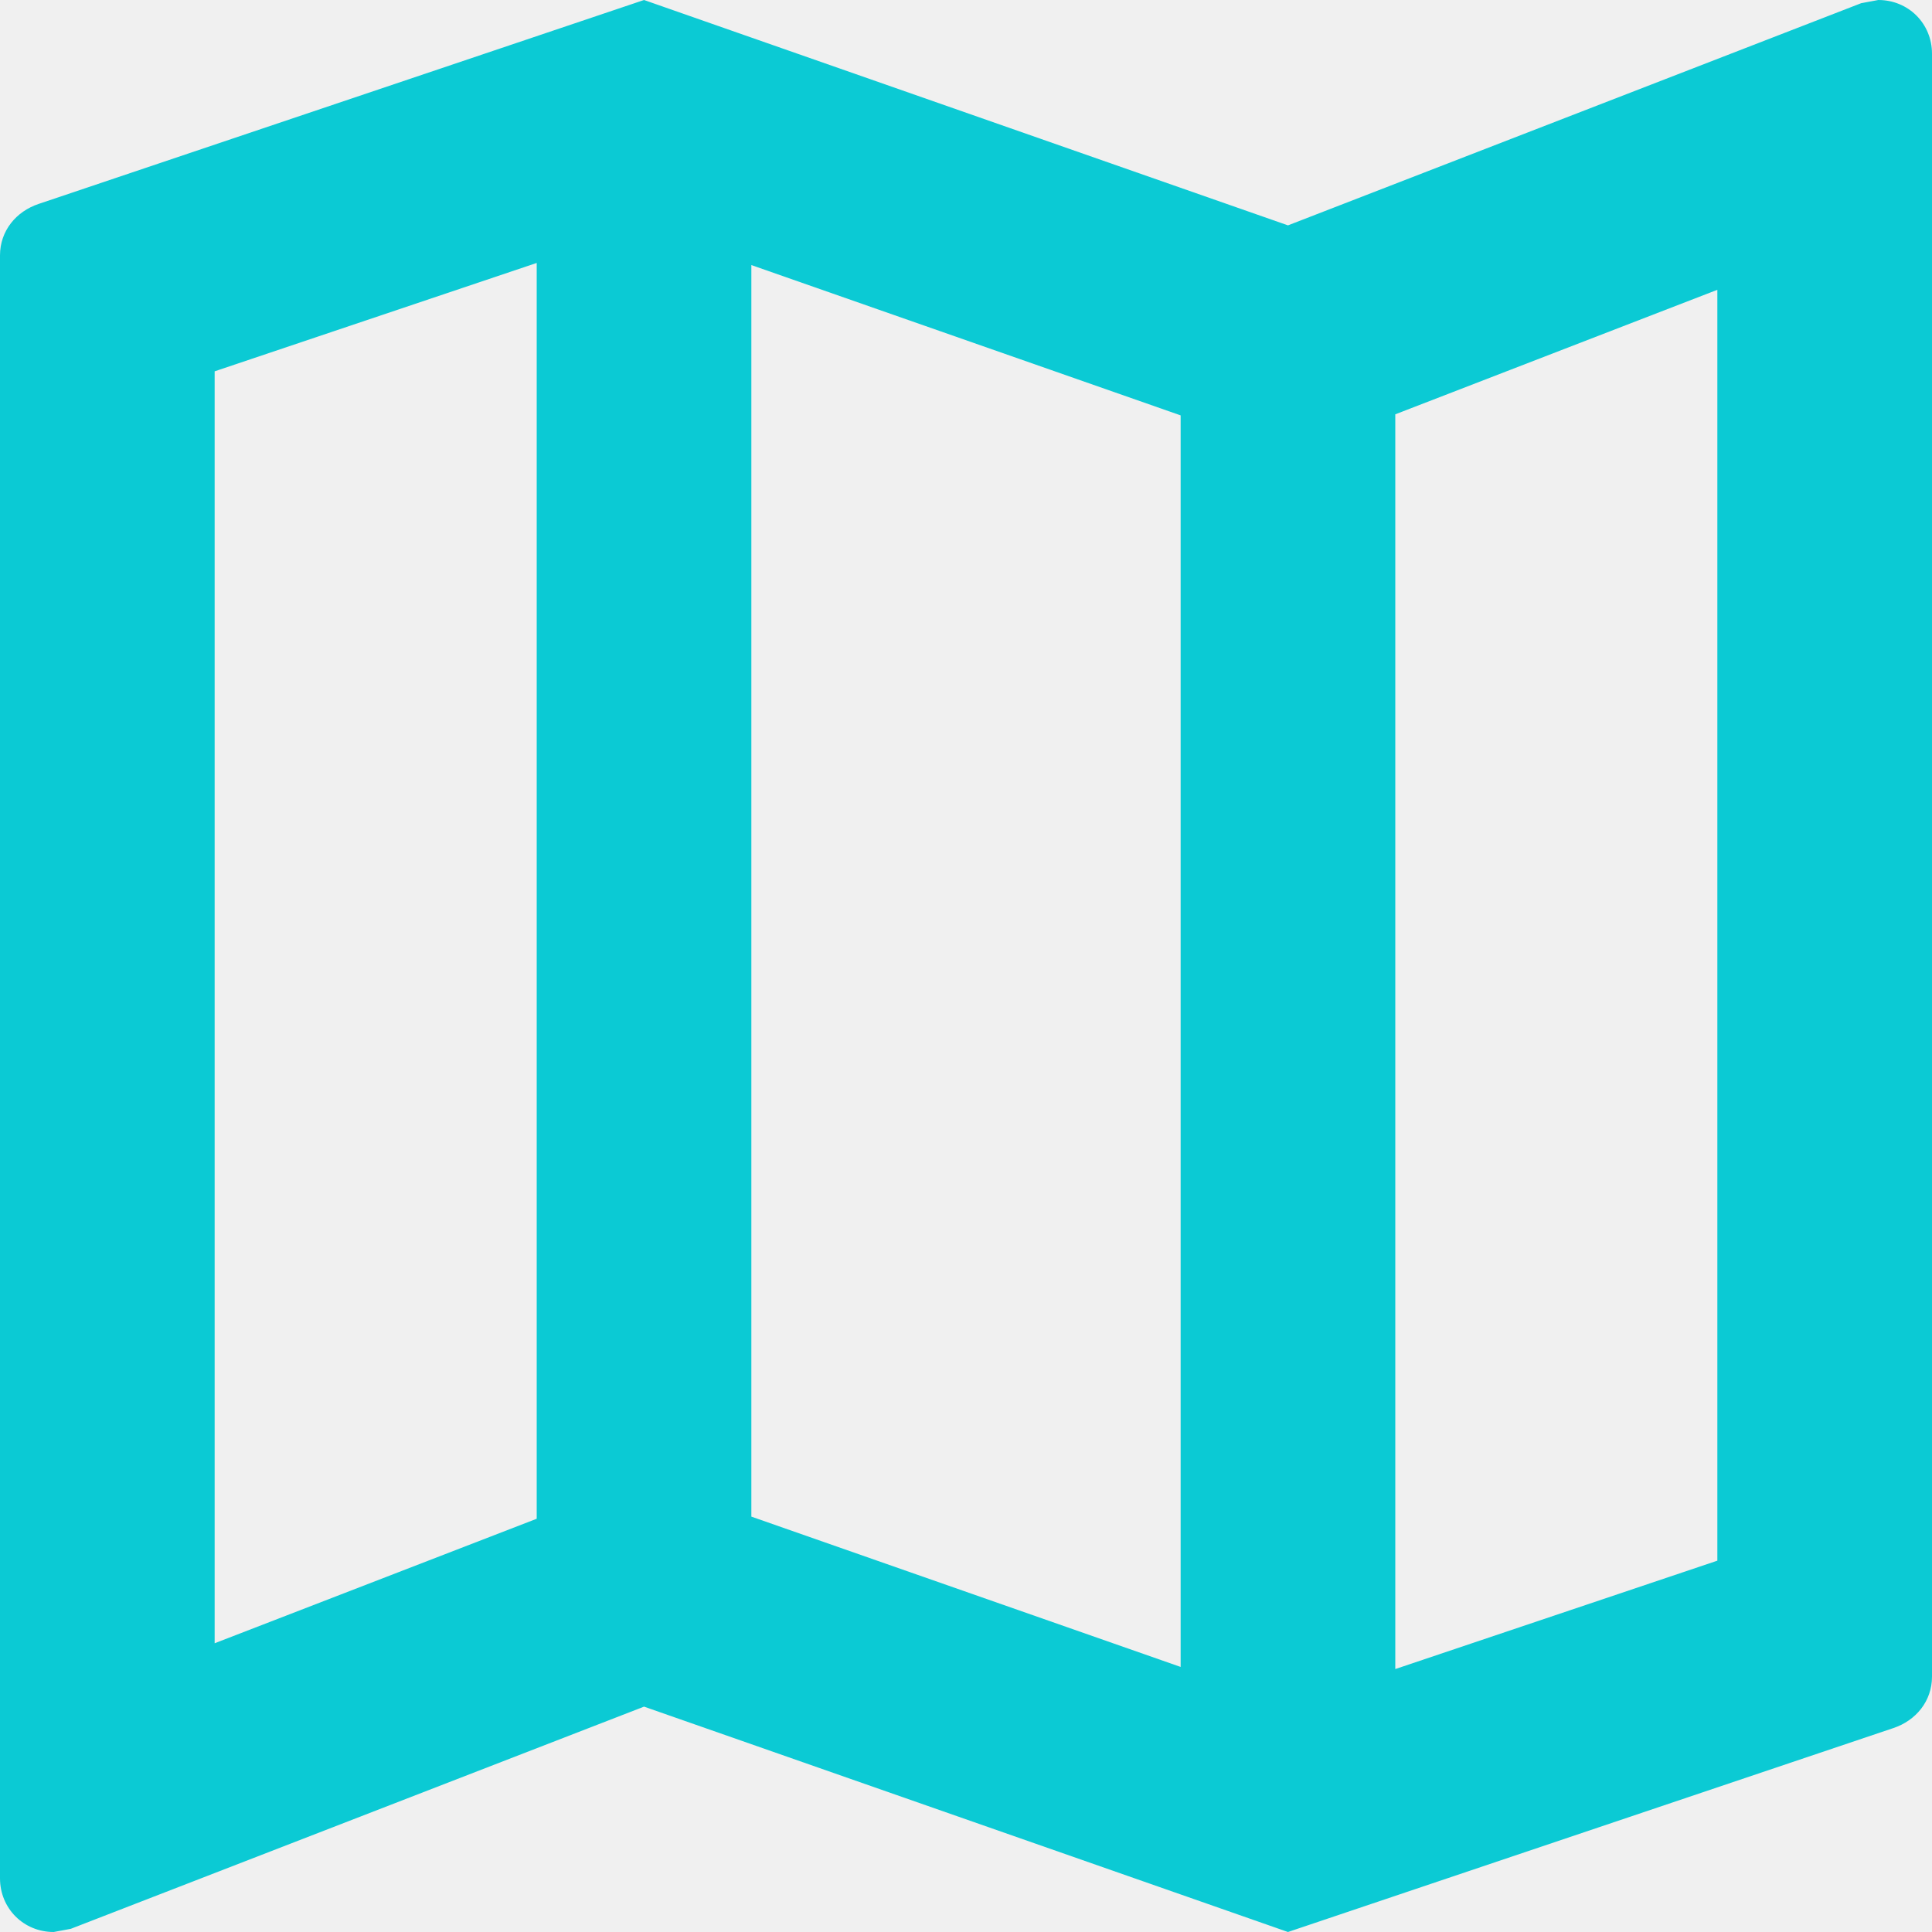
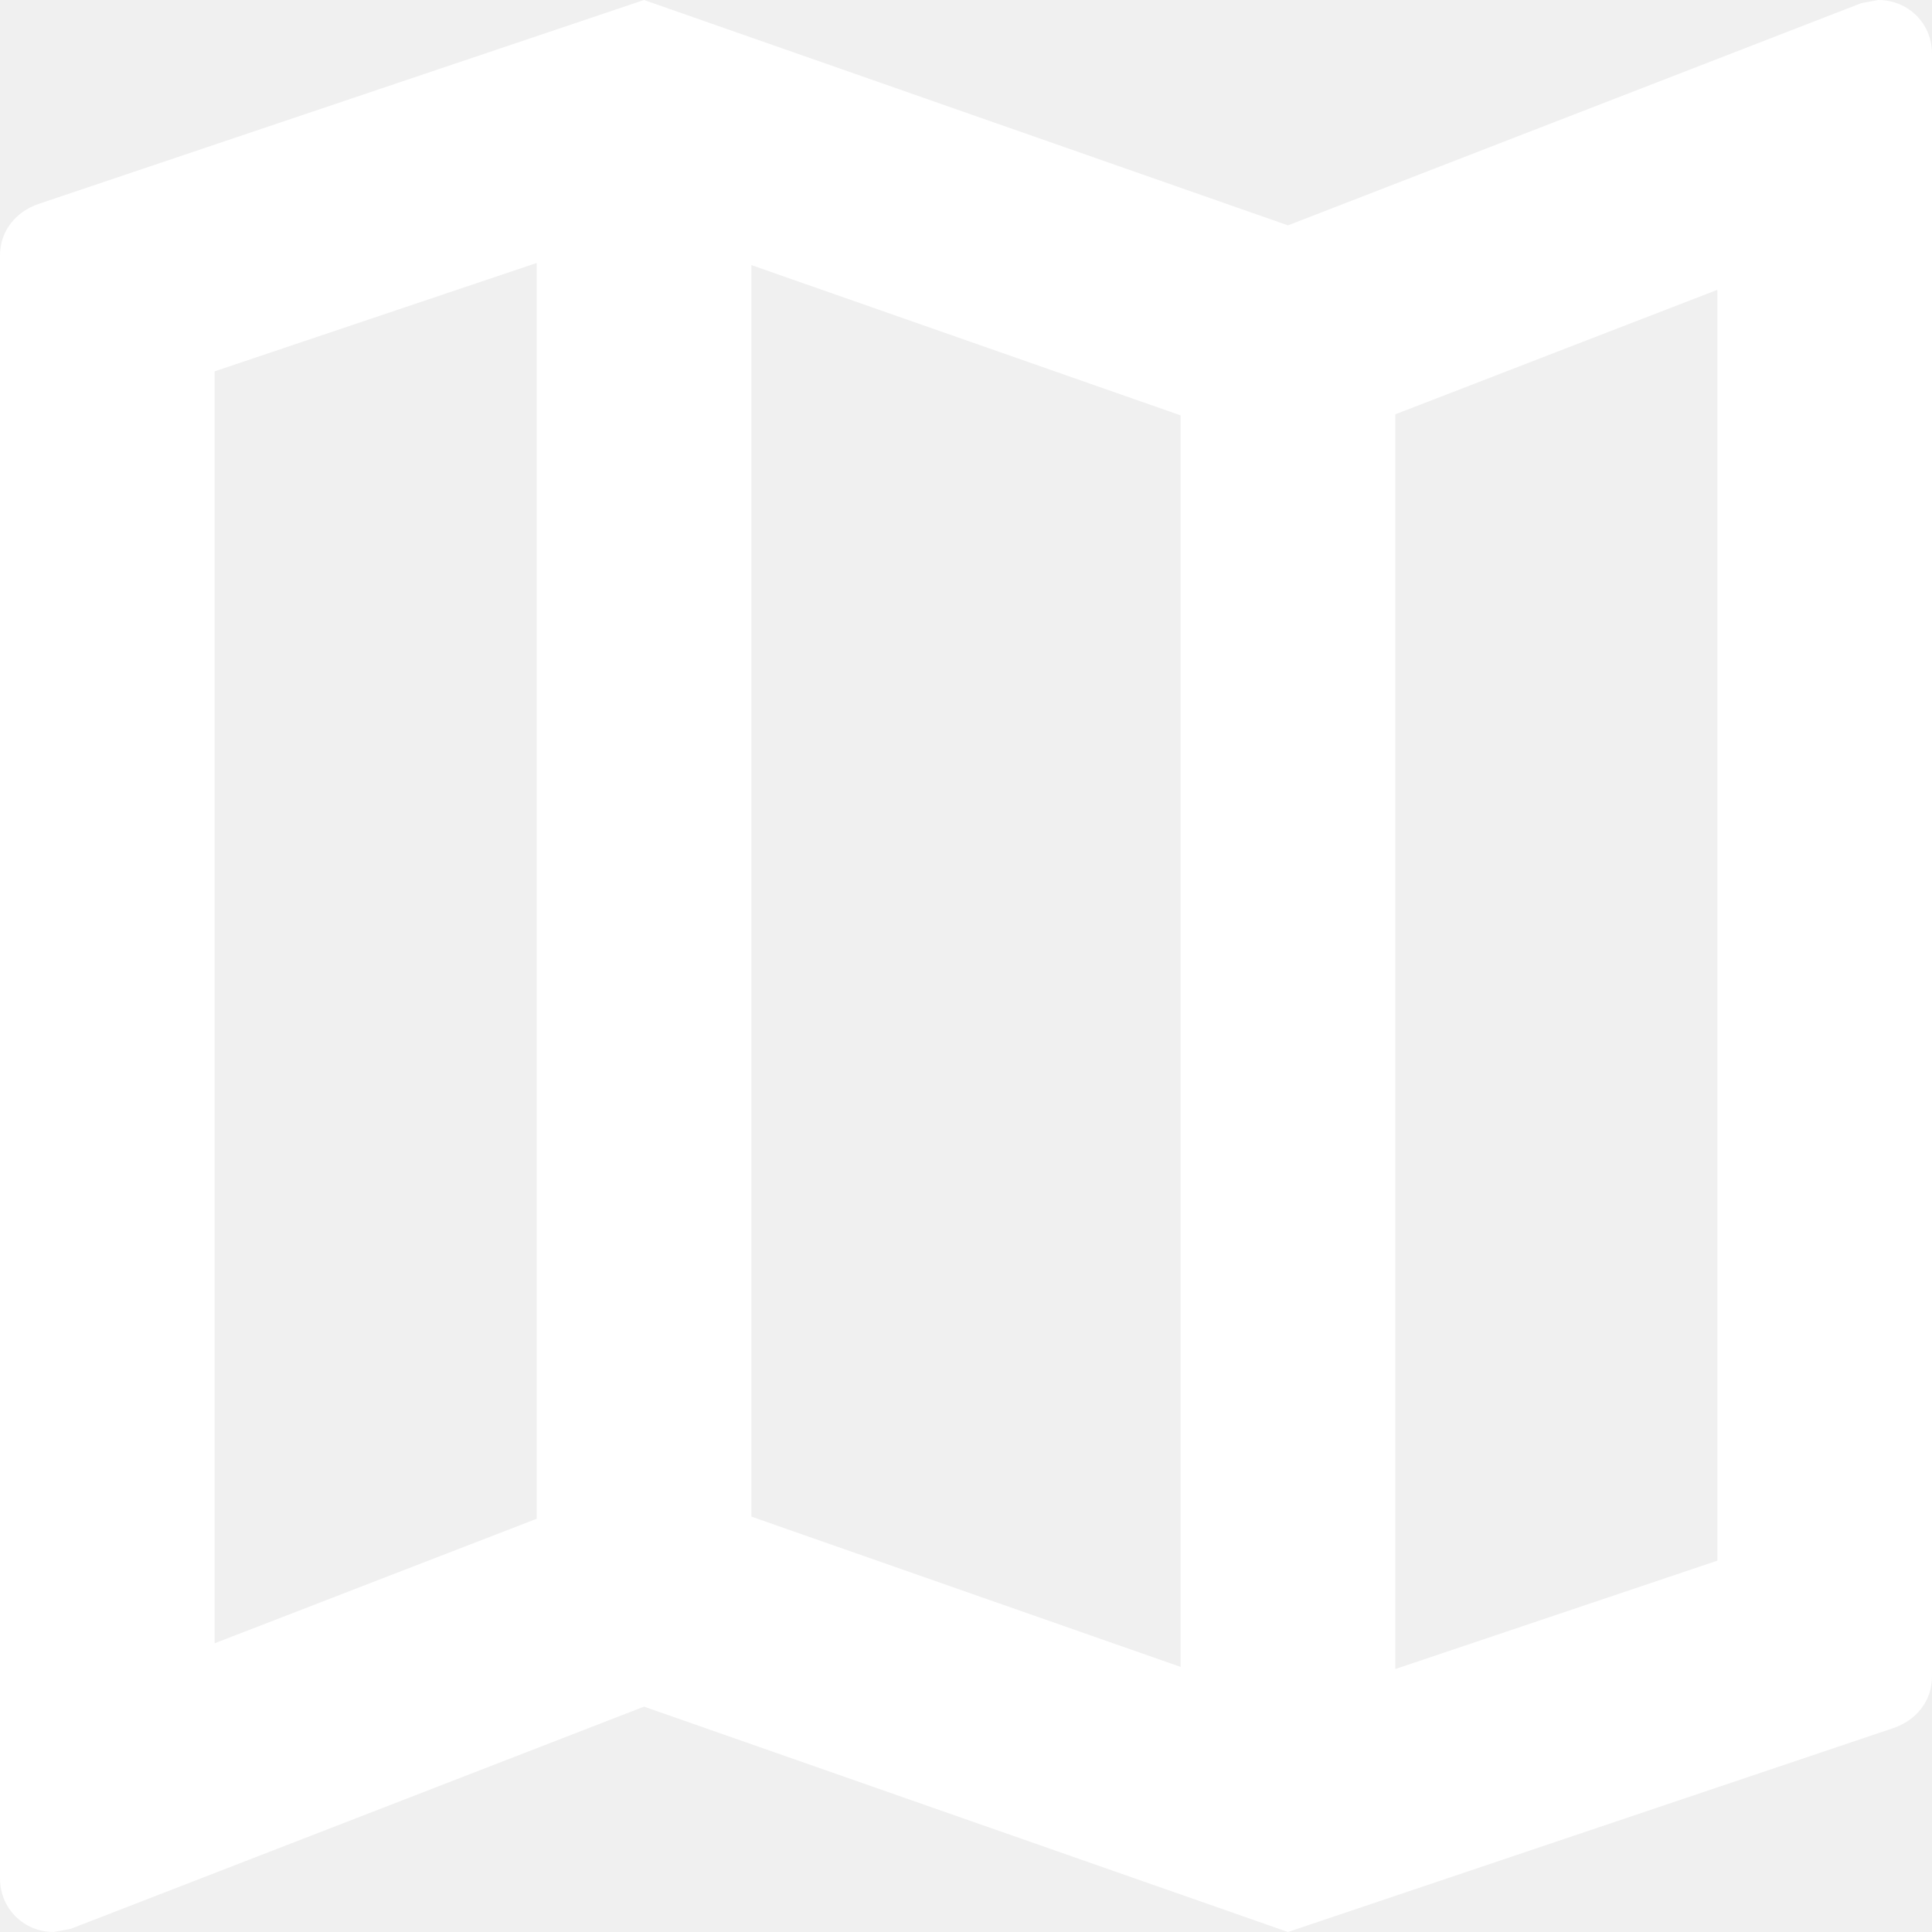
<svg xmlns="http://www.w3.org/2000/svg" width="20" height="20" viewBox="0 0 20 20" fill="none">
-   <path fill-rule="evenodd" clip-rule="evenodd" d="M19.267 0.033L19.444 0C19.756 0 20 0.244 20 0.556V17.356C20 17.611 19.833 17.811 19.6 17.889L13.333 20L6.667 17.667L0.733 19.967L0.556 20C0.244 20 0 19.756 0 19.444V2.644C0 2.389 0.167 2.189 0.4 2.111L6.667 0L13.333 2.333L19.267 0.033ZM12.222 4.3L7.778 2.744V15.7L12.222 17.256V4.3ZM2.222 3.844L5.556 2.722V15.722L2.222 17.011V3.844ZM14.444 17.278L17.778 16.156V3L14.444 4.289V17.278Z" fill="#0BCAD4" />
+   <path fill-rule="evenodd" clip-rule="evenodd" d="M19.267 0.033L19.444 0C19.756 0 20 0.244 20 0.556V17.356C20 17.611 19.833 17.811 19.6 17.889L13.333 20L6.667 17.667L0.733 19.967L0.556 20C0.244 20 0 19.756 0 19.444V2.644C0 2.389 0.167 2.189 0.4 2.111L6.667 0L13.333 2.333L19.267 0.033ZM12.222 4.3L7.778 2.744V15.7L12.222 17.256V4.3ZM2.222 3.844L5.556 2.722V15.722L2.222 17.011V3.844ZM14.444 17.278L17.778 16.156V3L14.444 4.289V17.278Z" fill="white" />
</svg>
